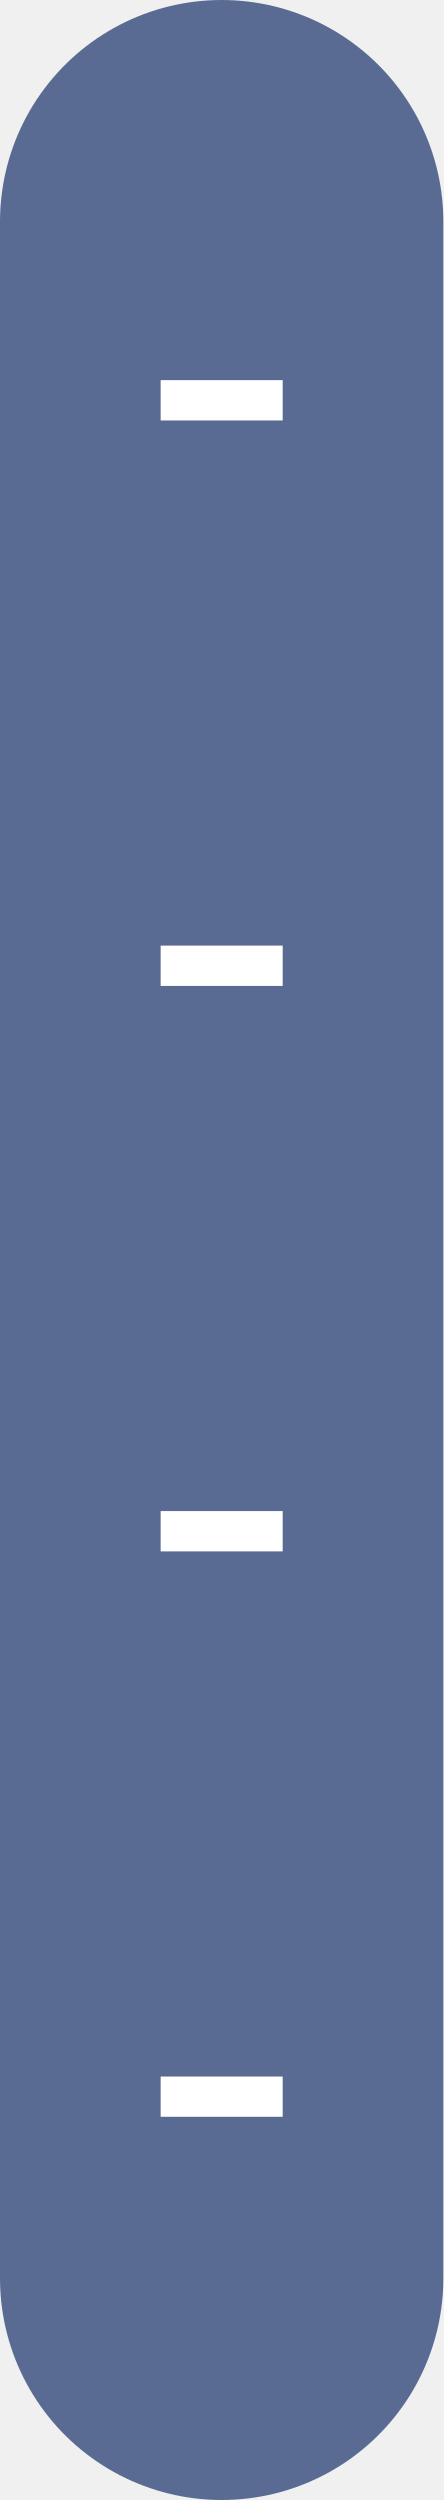
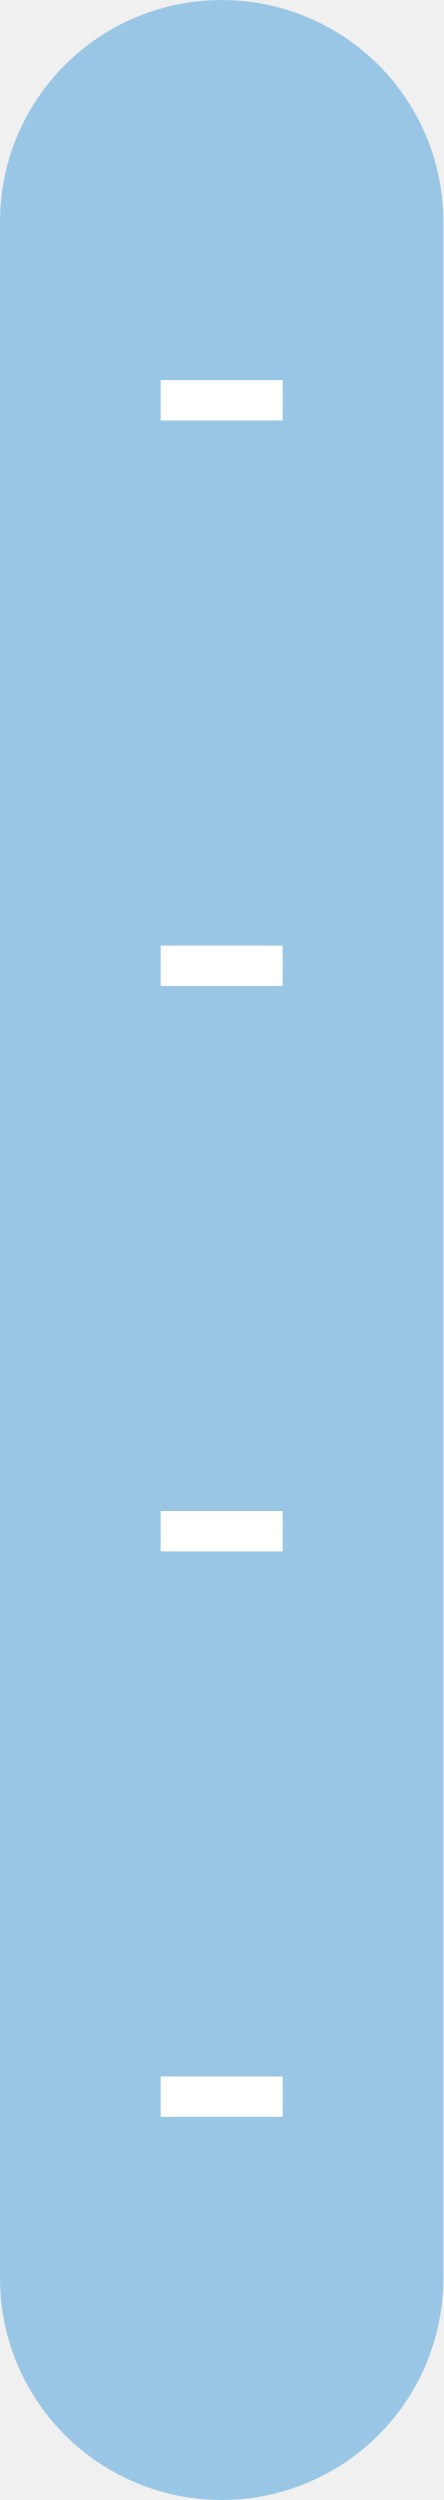
<svg xmlns="http://www.w3.org/2000/svg" width="11" height="62.029" viewBox="0 0 11 62.029">
  <g id="Group_144854" data-name="Group 144854" transform="translate(7.014 5.5) rotate(90)">
-     <line id="Line_1493" data-name="Line 1493" x1="51.029" transform="translate(0 1.514)" fill="none" stroke="#596b93" stroke-linecap="round" stroke-width="11" />
+     <line id="Line_1493" data-name="Line 1493" x1="51.029" transform="translate(0 1.514)" fill="none" stroke="#9ac6e6" stroke-linecap="round" stroke-width="11" />
    <g id="Group_118696" data-name="Group 118696" transform="translate(4.432)">
      <line id="Line_1494" data-name="Line 1494" y1="3.028" transform="translate(42.09)" fill="none" stroke="#fff" stroke-width="1" />
      <line id="Line_1494-2" data-name="Line 1494" y1="3.028" transform="translate(28.06)" fill="none" stroke="#fff" stroke-width="1" />
      <line id="Line_1494-3" data-name="Line 1494" y1="3.028" transform="translate(14.03)" fill="none" stroke="#fff" stroke-width="1" />
      <line id="Line_1494-4" data-name="Line 1494" y1="3.028" fill="none" stroke="#fff" stroke-width="1" />
    </g>
  </g>
</svg>
